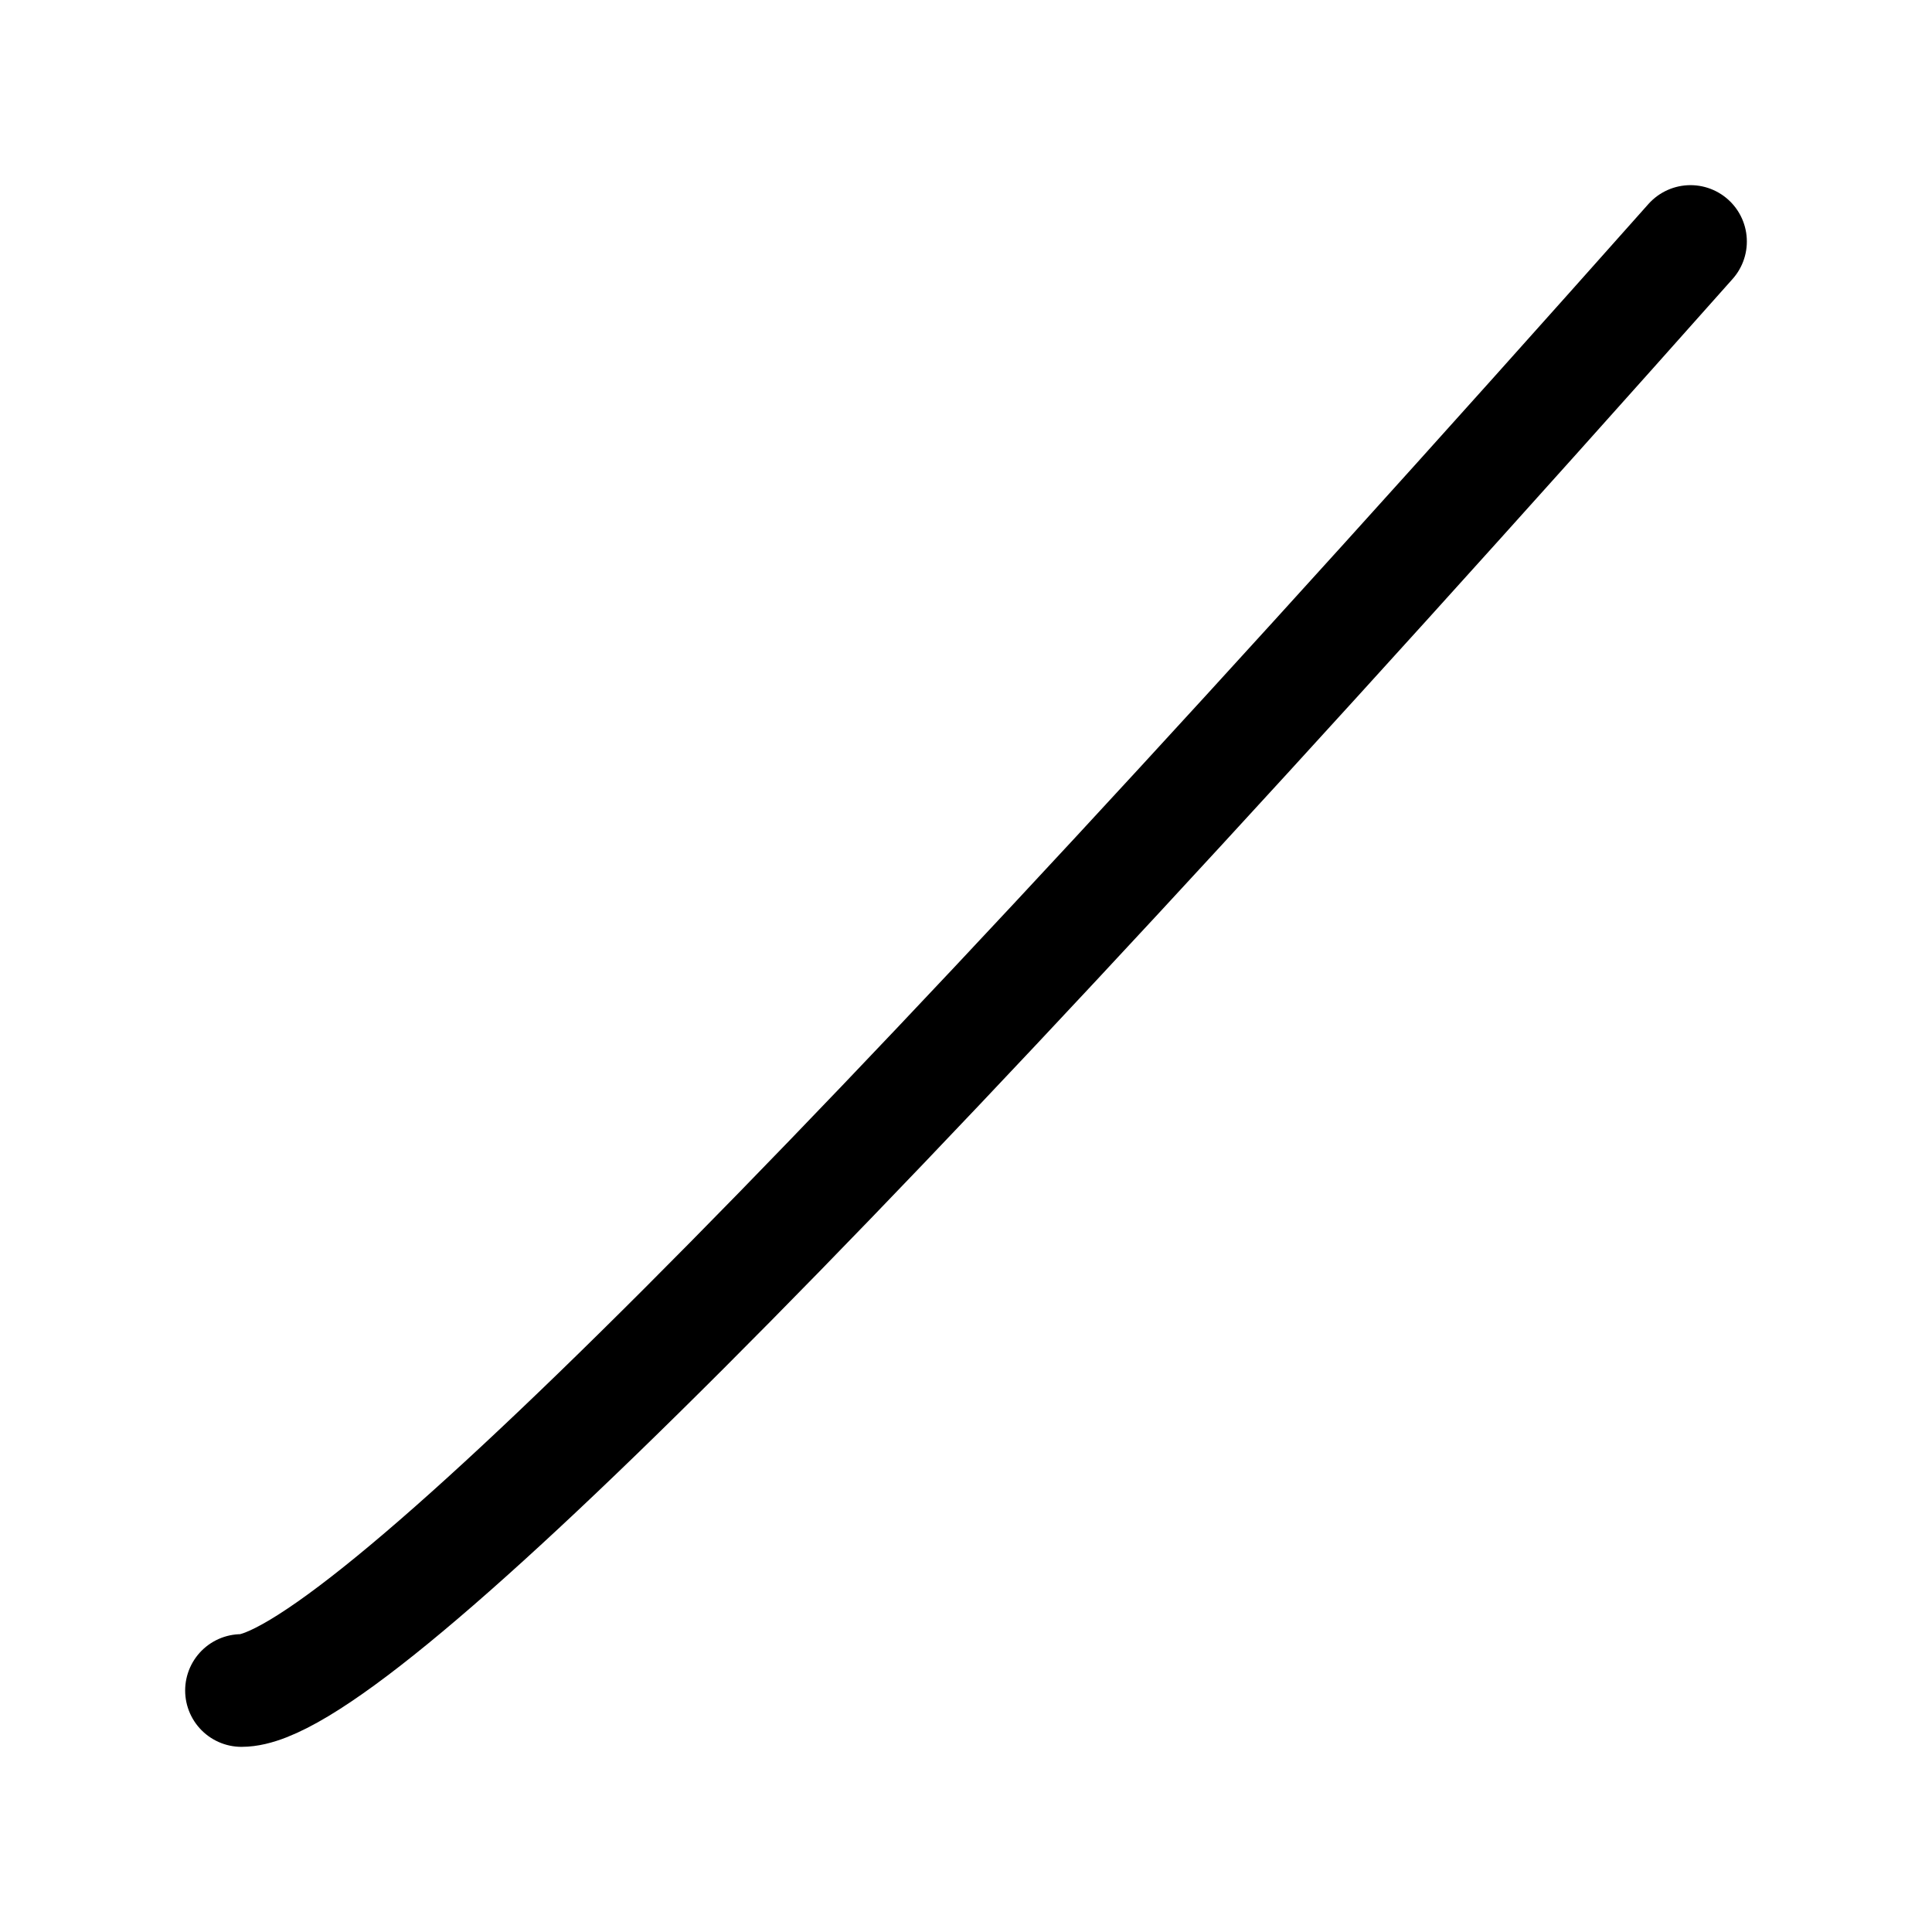
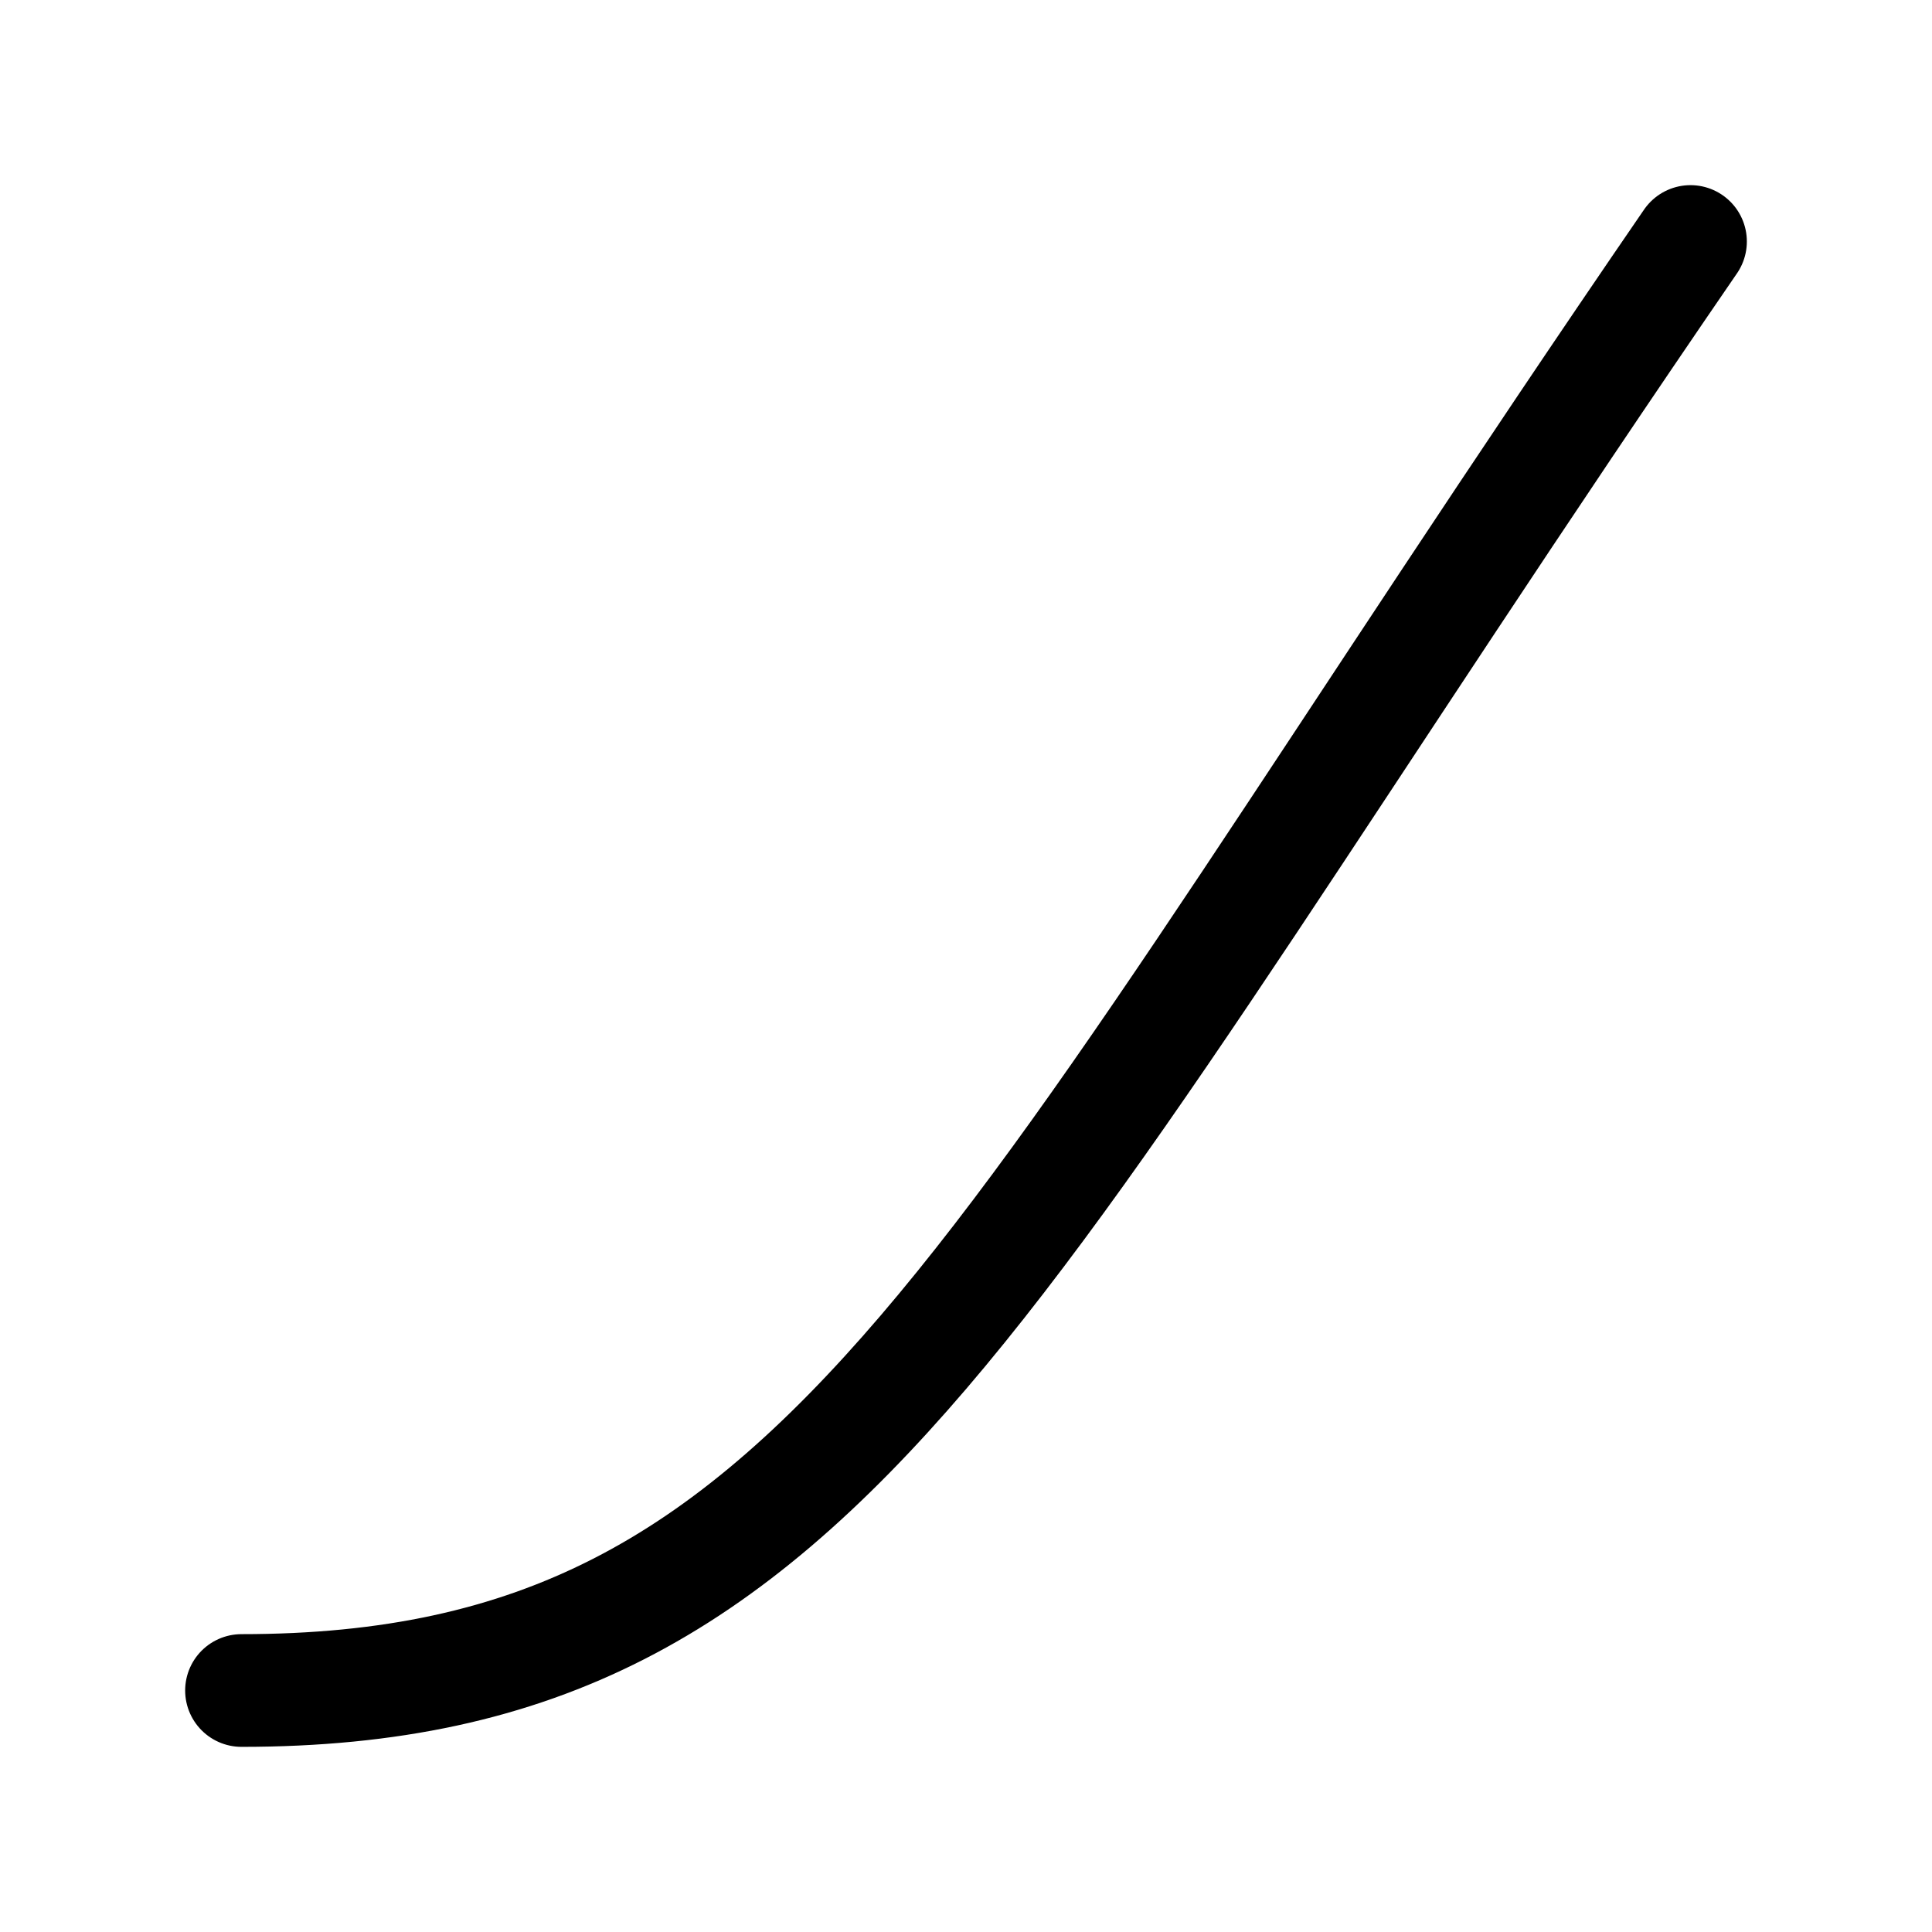
- <svg xmlns="http://www.w3.org/2000/svg" width="24" height="24" viewBox="0 0 24 24" fill="none" stroke="currentColor" stroke-width="1.4" stroke-linecap="round" stroke-linejoin="round">
-   <path d="M3 21Q5 21 21 3" fill="none" />
+ <svg xmlns="http://www.w3.org/2000/svg" width="24" height="24" viewBox="0 0 24 24" fill="none" stroke="currentColor" stroke-width="1.4" stroke-linecap="round" stroke-linejoin="round" version="1.1" id="svg1">
+   <defs id="defs1" />
+   <path d="m 3,21 c 7.37,0 9.218,-5.205 18,-18" fill="none" id="path1" />
</svg>
